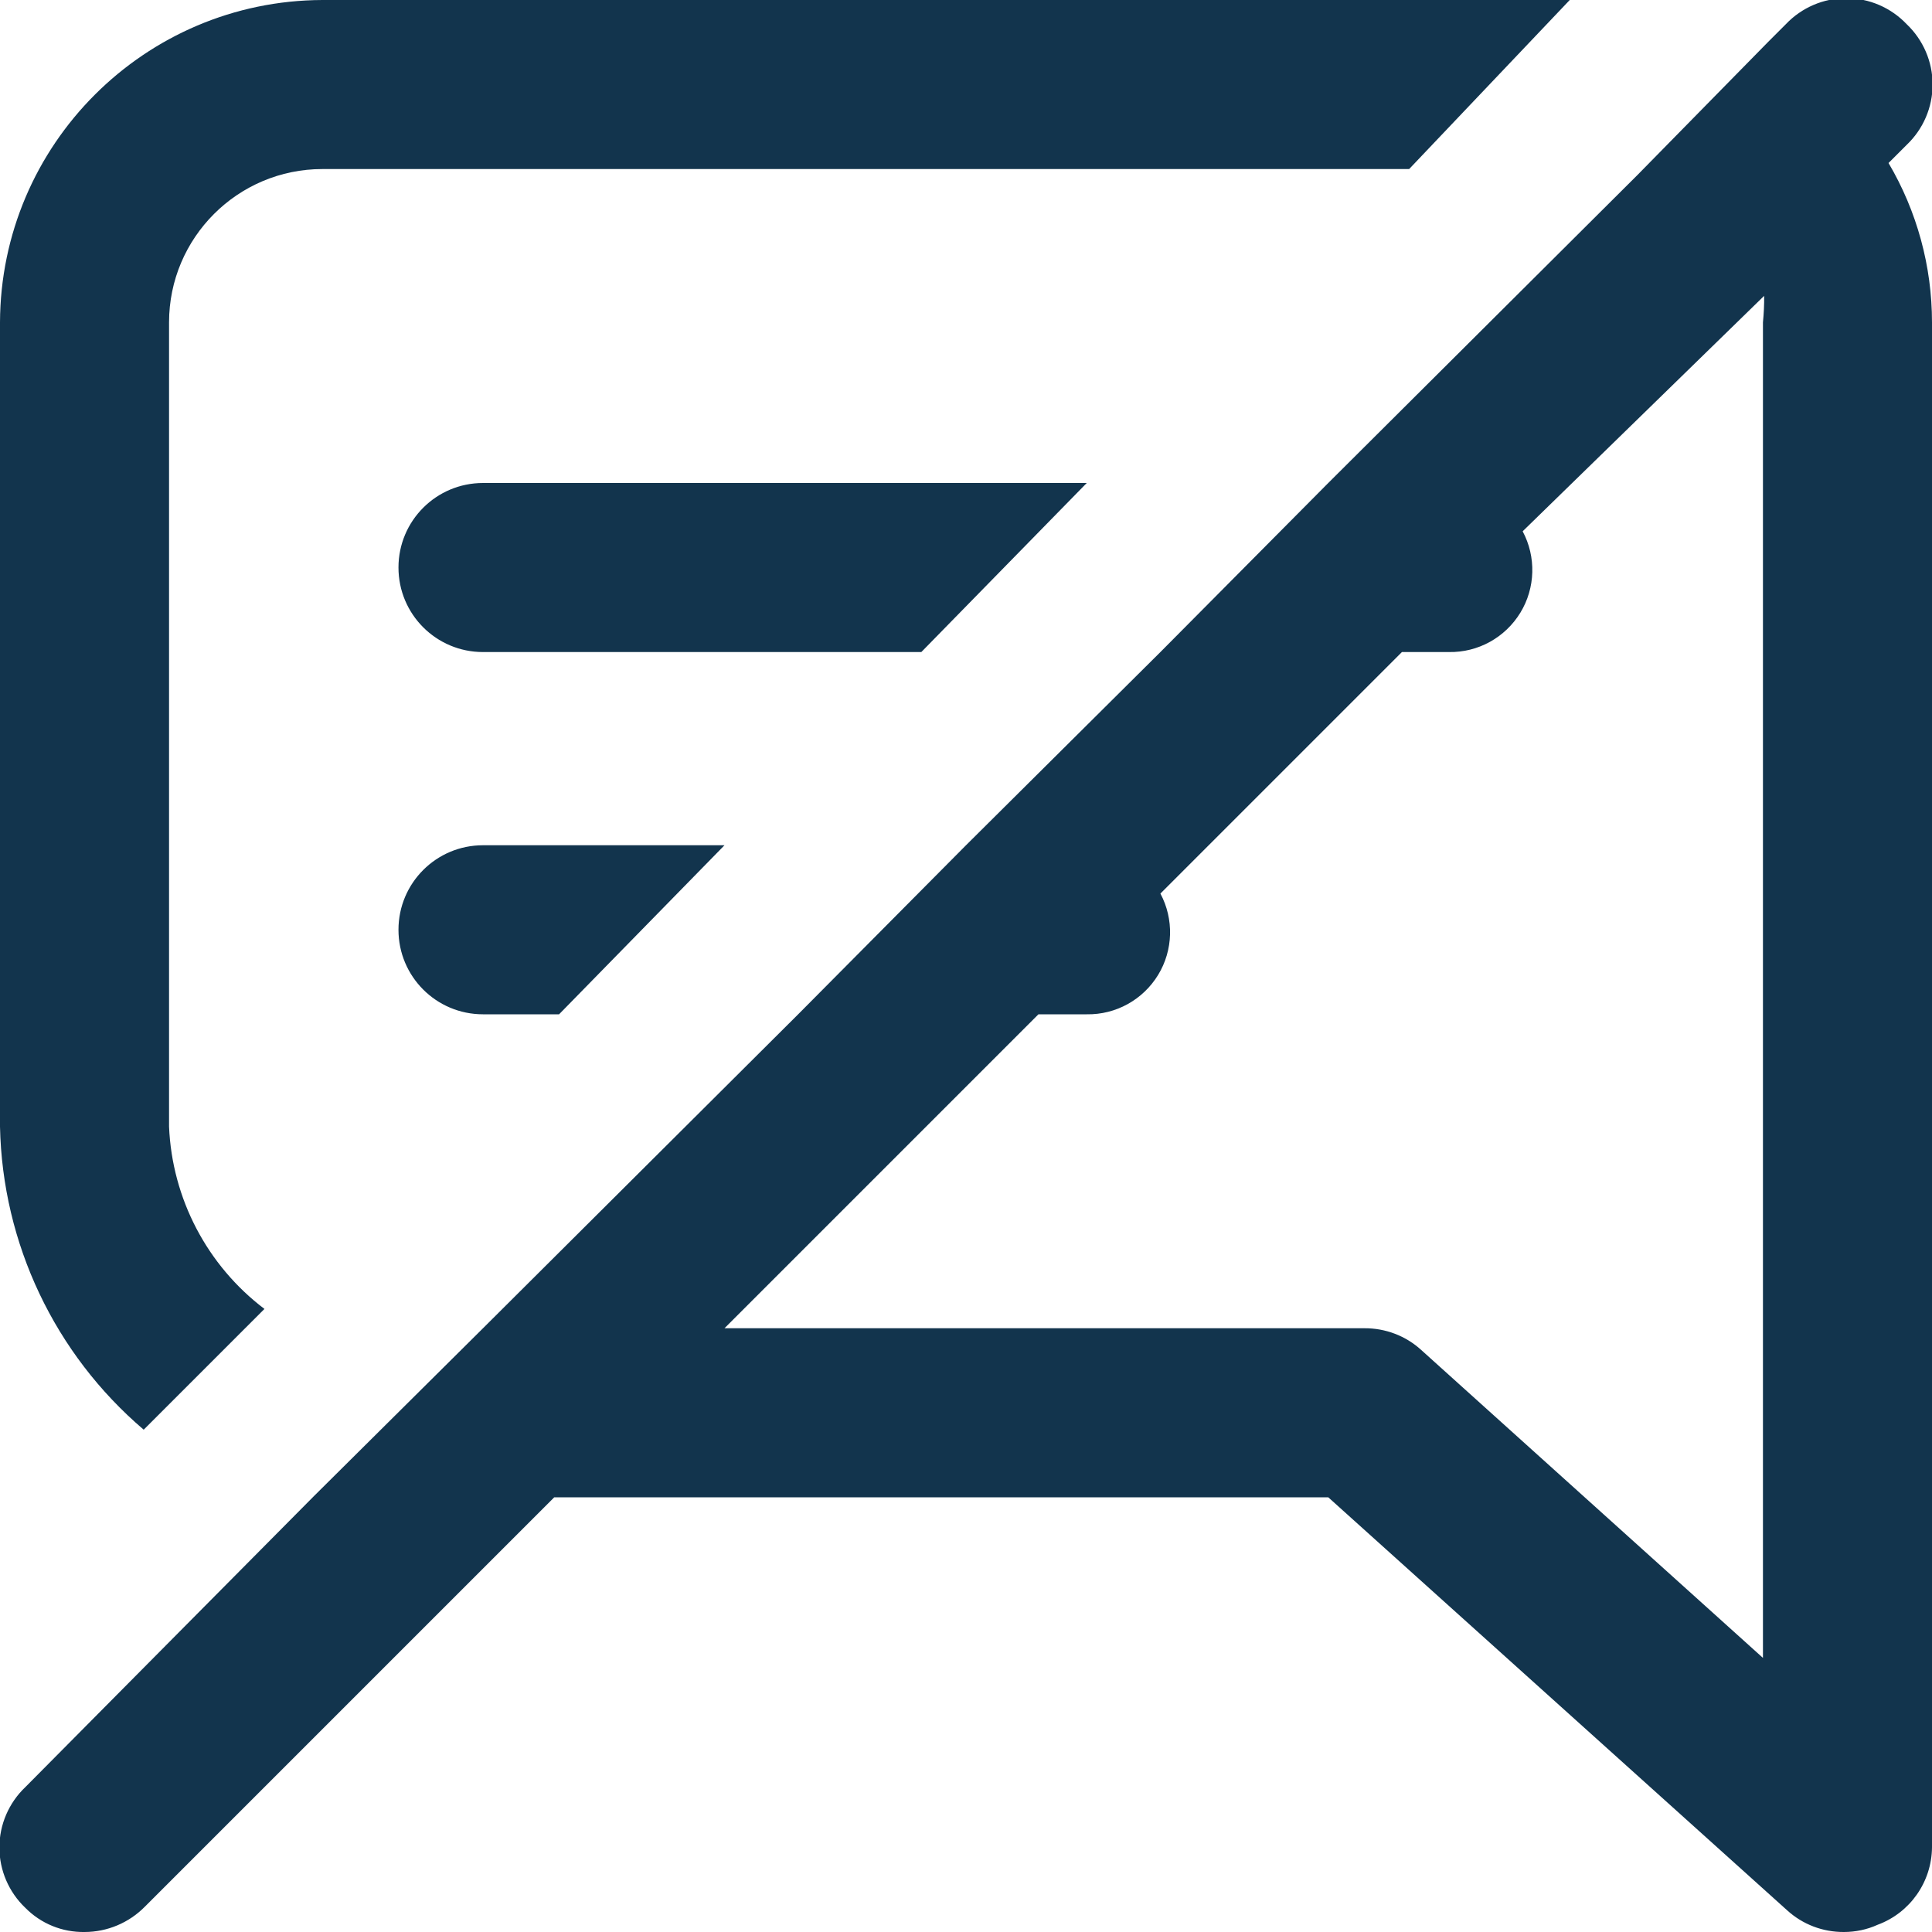
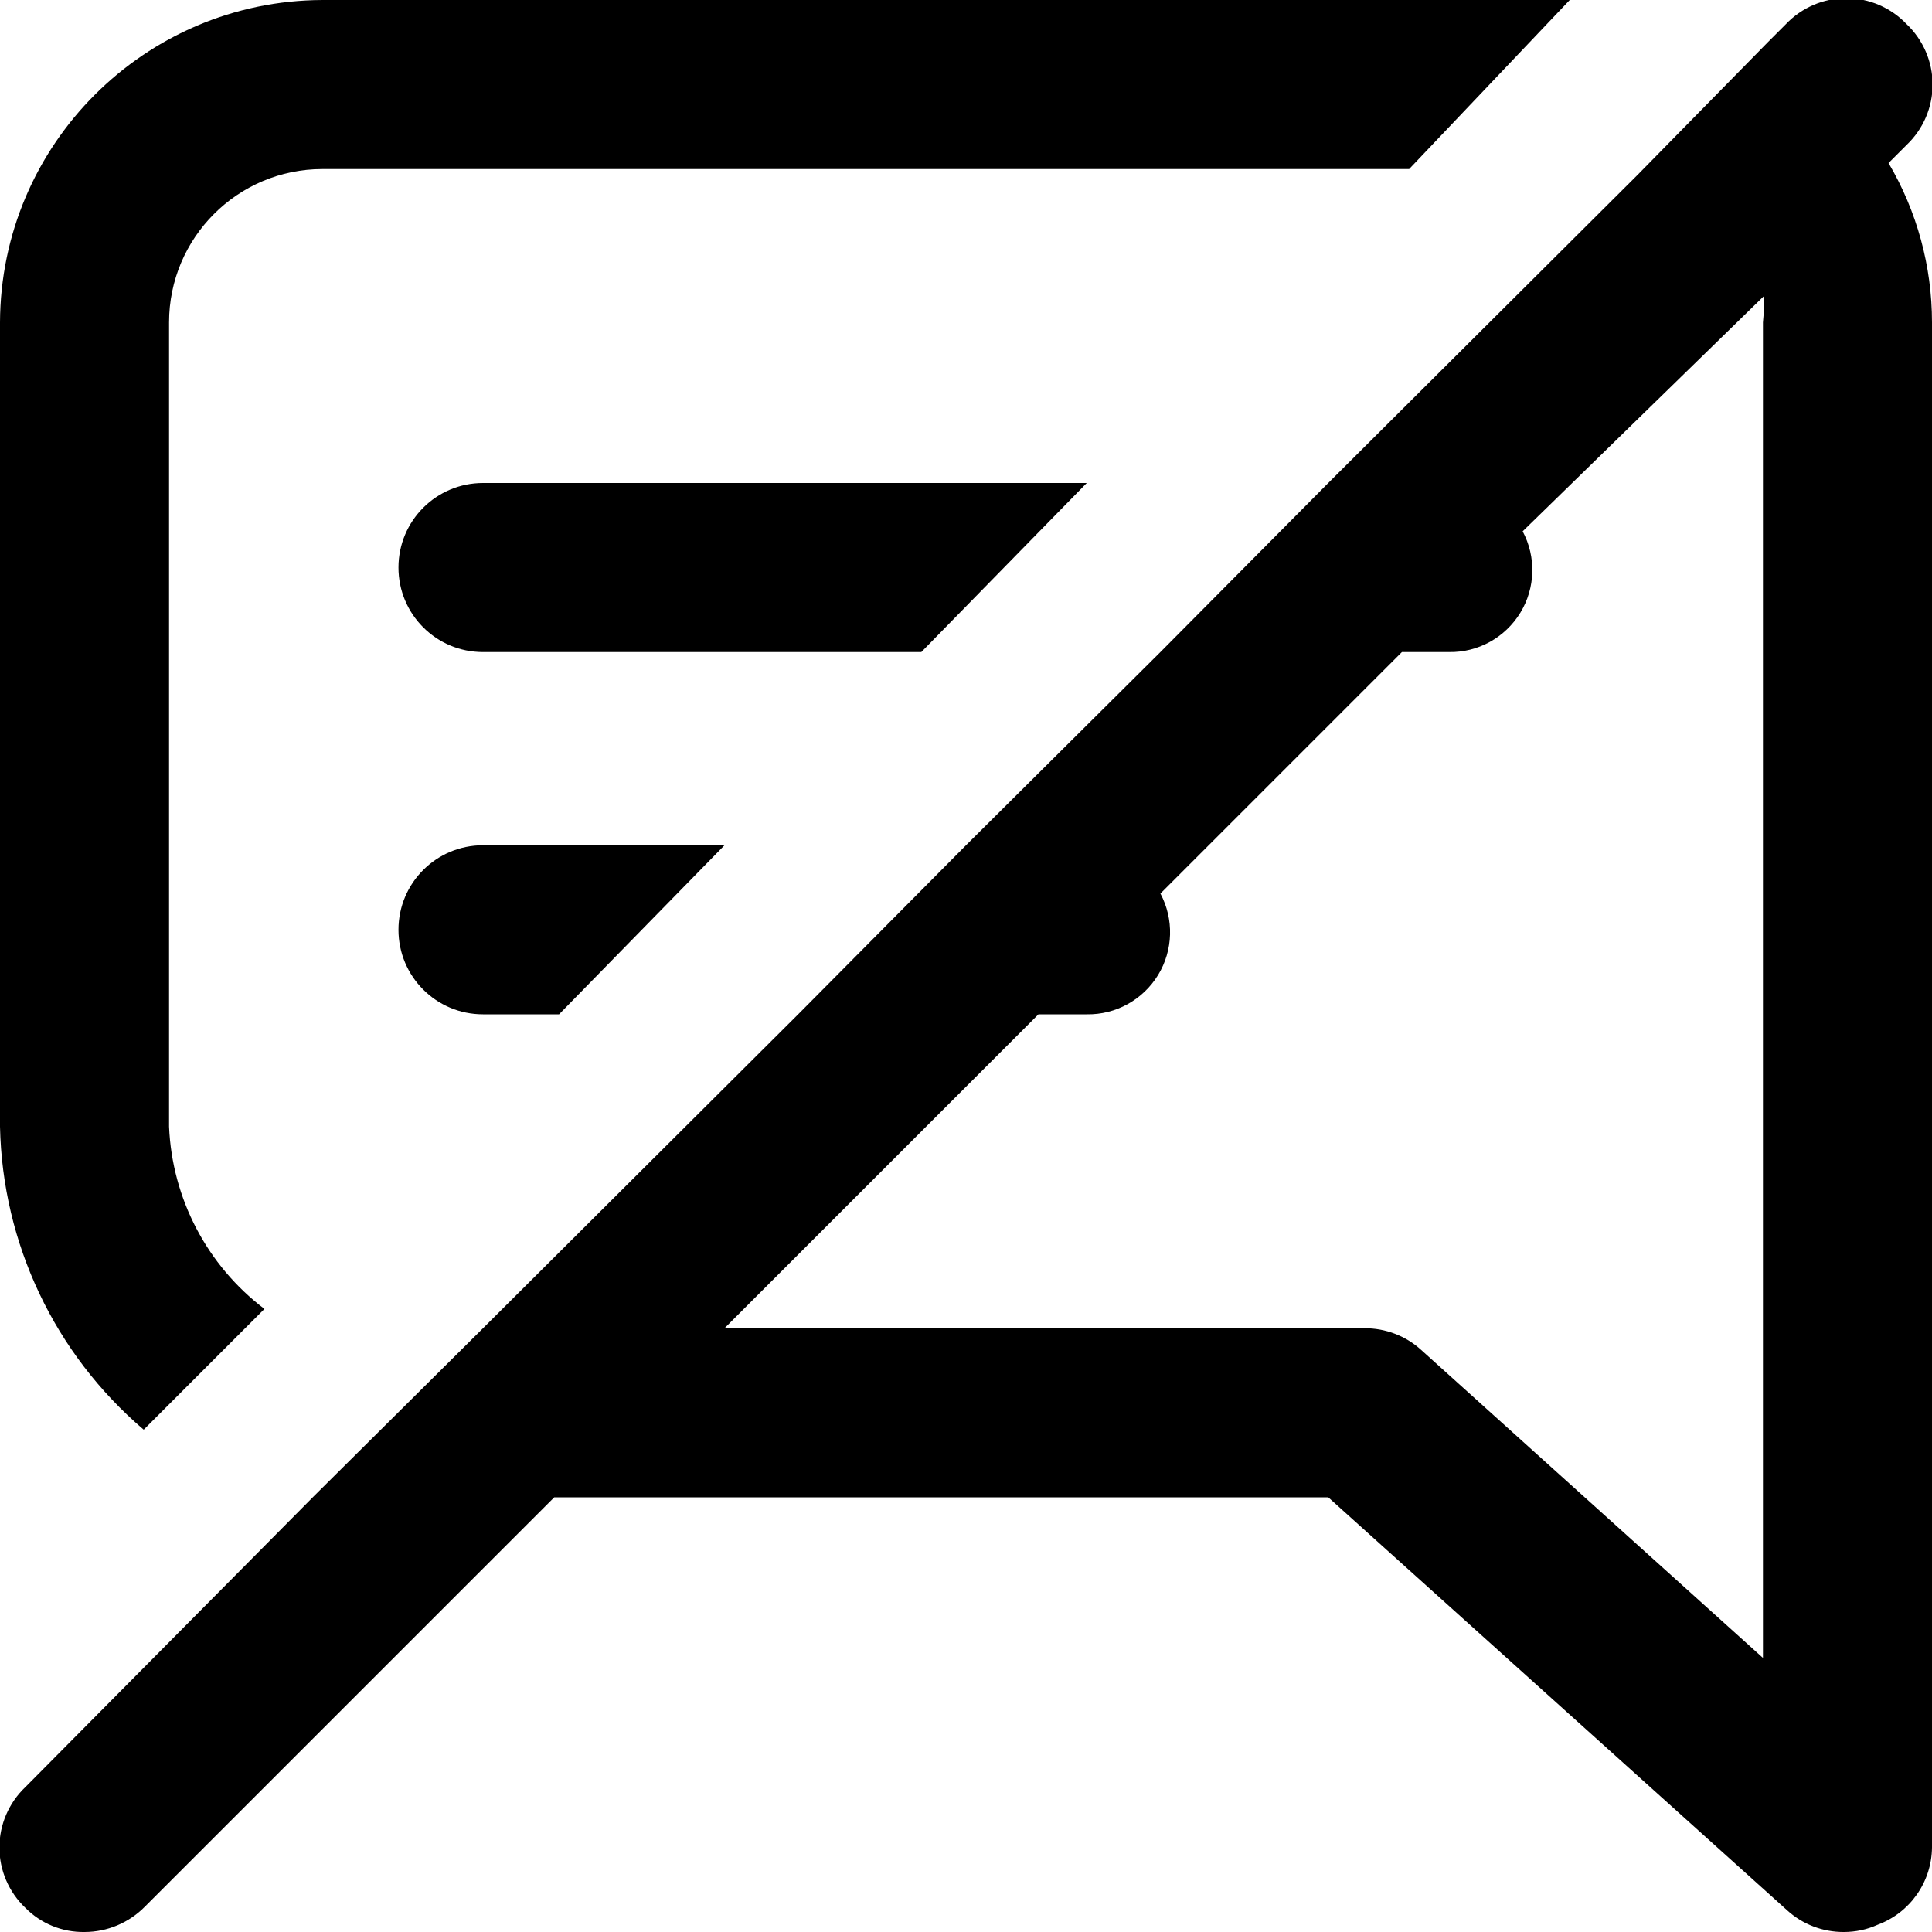
<svg xmlns="http://www.w3.org/2000/svg" width="16px" height="16px" viewBox="0 0 16 16" version="1.1">
  <g id="Icons-✅" stroke="none" stroke-width="1" fill="none" fill-rule="evenodd">
-     <g id="Icons" transform="translate(-736, -2521)" fill="#12344D">
+     <g id="Icons" transform="translate(-736, -2521)" fill="currentColor">
      <g id="icon/chat-offline" transform="translate(736, 2521)">
        <g id="chat-offline" transform="translate(-1, -1)">
          <path d="M16.79,2.2 L16.64,2.35 C16.876,2.75 17,3.206 17,3.67 L17,16.3 C16.997,16.586 16.818,16.841 16.55,16.94 C16.462,16.98 16.367,17 16.27,17 C16.096,17.001 15.928,16.937 15.8,16.82 L12,13.4 L5.59,13.4 L2.2,16.79 C2.068,16.924 1.888,17 1.7,17 C1.516,17.003 1.339,16.931 1.21,16.8 C1.073,16.67 0.995,16.489 0.995,16.3 C0.995,16.111 1.073,15.93 1.21,15.8 L3.6,13.39 L5,12 L7.61,9.4 L9,8 L10.61,6.4 L12,5 L14.56,2.45 L15.64,1.35 L15.79,1.2 C15.92,1.063 16.101,0.985 16.29,0.985 C16.479,0.985 16.66,1.063 16.79,1.2 C16.927,1.33 17.005,1.511 17.005,1.7 C17.005,1.889 16.927,2.07 16.79,2.2 Z M15.6,3.67 C15.607,3.597 15.611,3.523 15.61,3.45 L13.61,5.4 C13.723,5.612 13.716,5.869 13.591,6.074 C13.465,6.28 13.241,6.404 13,6.4 L12.61,6.4 L10.61,8.4 C10.723,8.612 10.716,8.869 10.591,9.074 C10.465,9.28 10.241,9.404 10,9.4 L9.6,9.4 L7,12 L12.3,12 C12.474,11.999 12.642,12.063 12.77,12.18 L15.6,14.73 L15.6,3.67 Z M4.3,8.7 C4.3,8.313 4.613,8 5,8 L7,8 L5.63,9.4 L5,9.4 C4.613,9.4 4.3,9.087 4.3,8.7 Z M10,5 L8.63,6.4 L5,6.4 C4.613,6.4 4.3,6.087 4.3,5.7 C4.3,5.313 4.613,5 5,5 L10,5 Z M3.19,11.84 L2.19,12.84 C1.453,12.212 1.02,11.298 1,10.33 L1,3.67 C1.005,2.198 2.198,1.005 3.67,1 L14,1 L12.67,2.4 L3.67,2.4 C2.969,2.4 2.4,2.969 2.4,3.67 L2.4,10.33 C2.425,10.926 2.715,11.48 3.19,11.84 Z" id="Combined-Shape" />
        </g>
      </g>
    </g>
  </g>
</svg>
